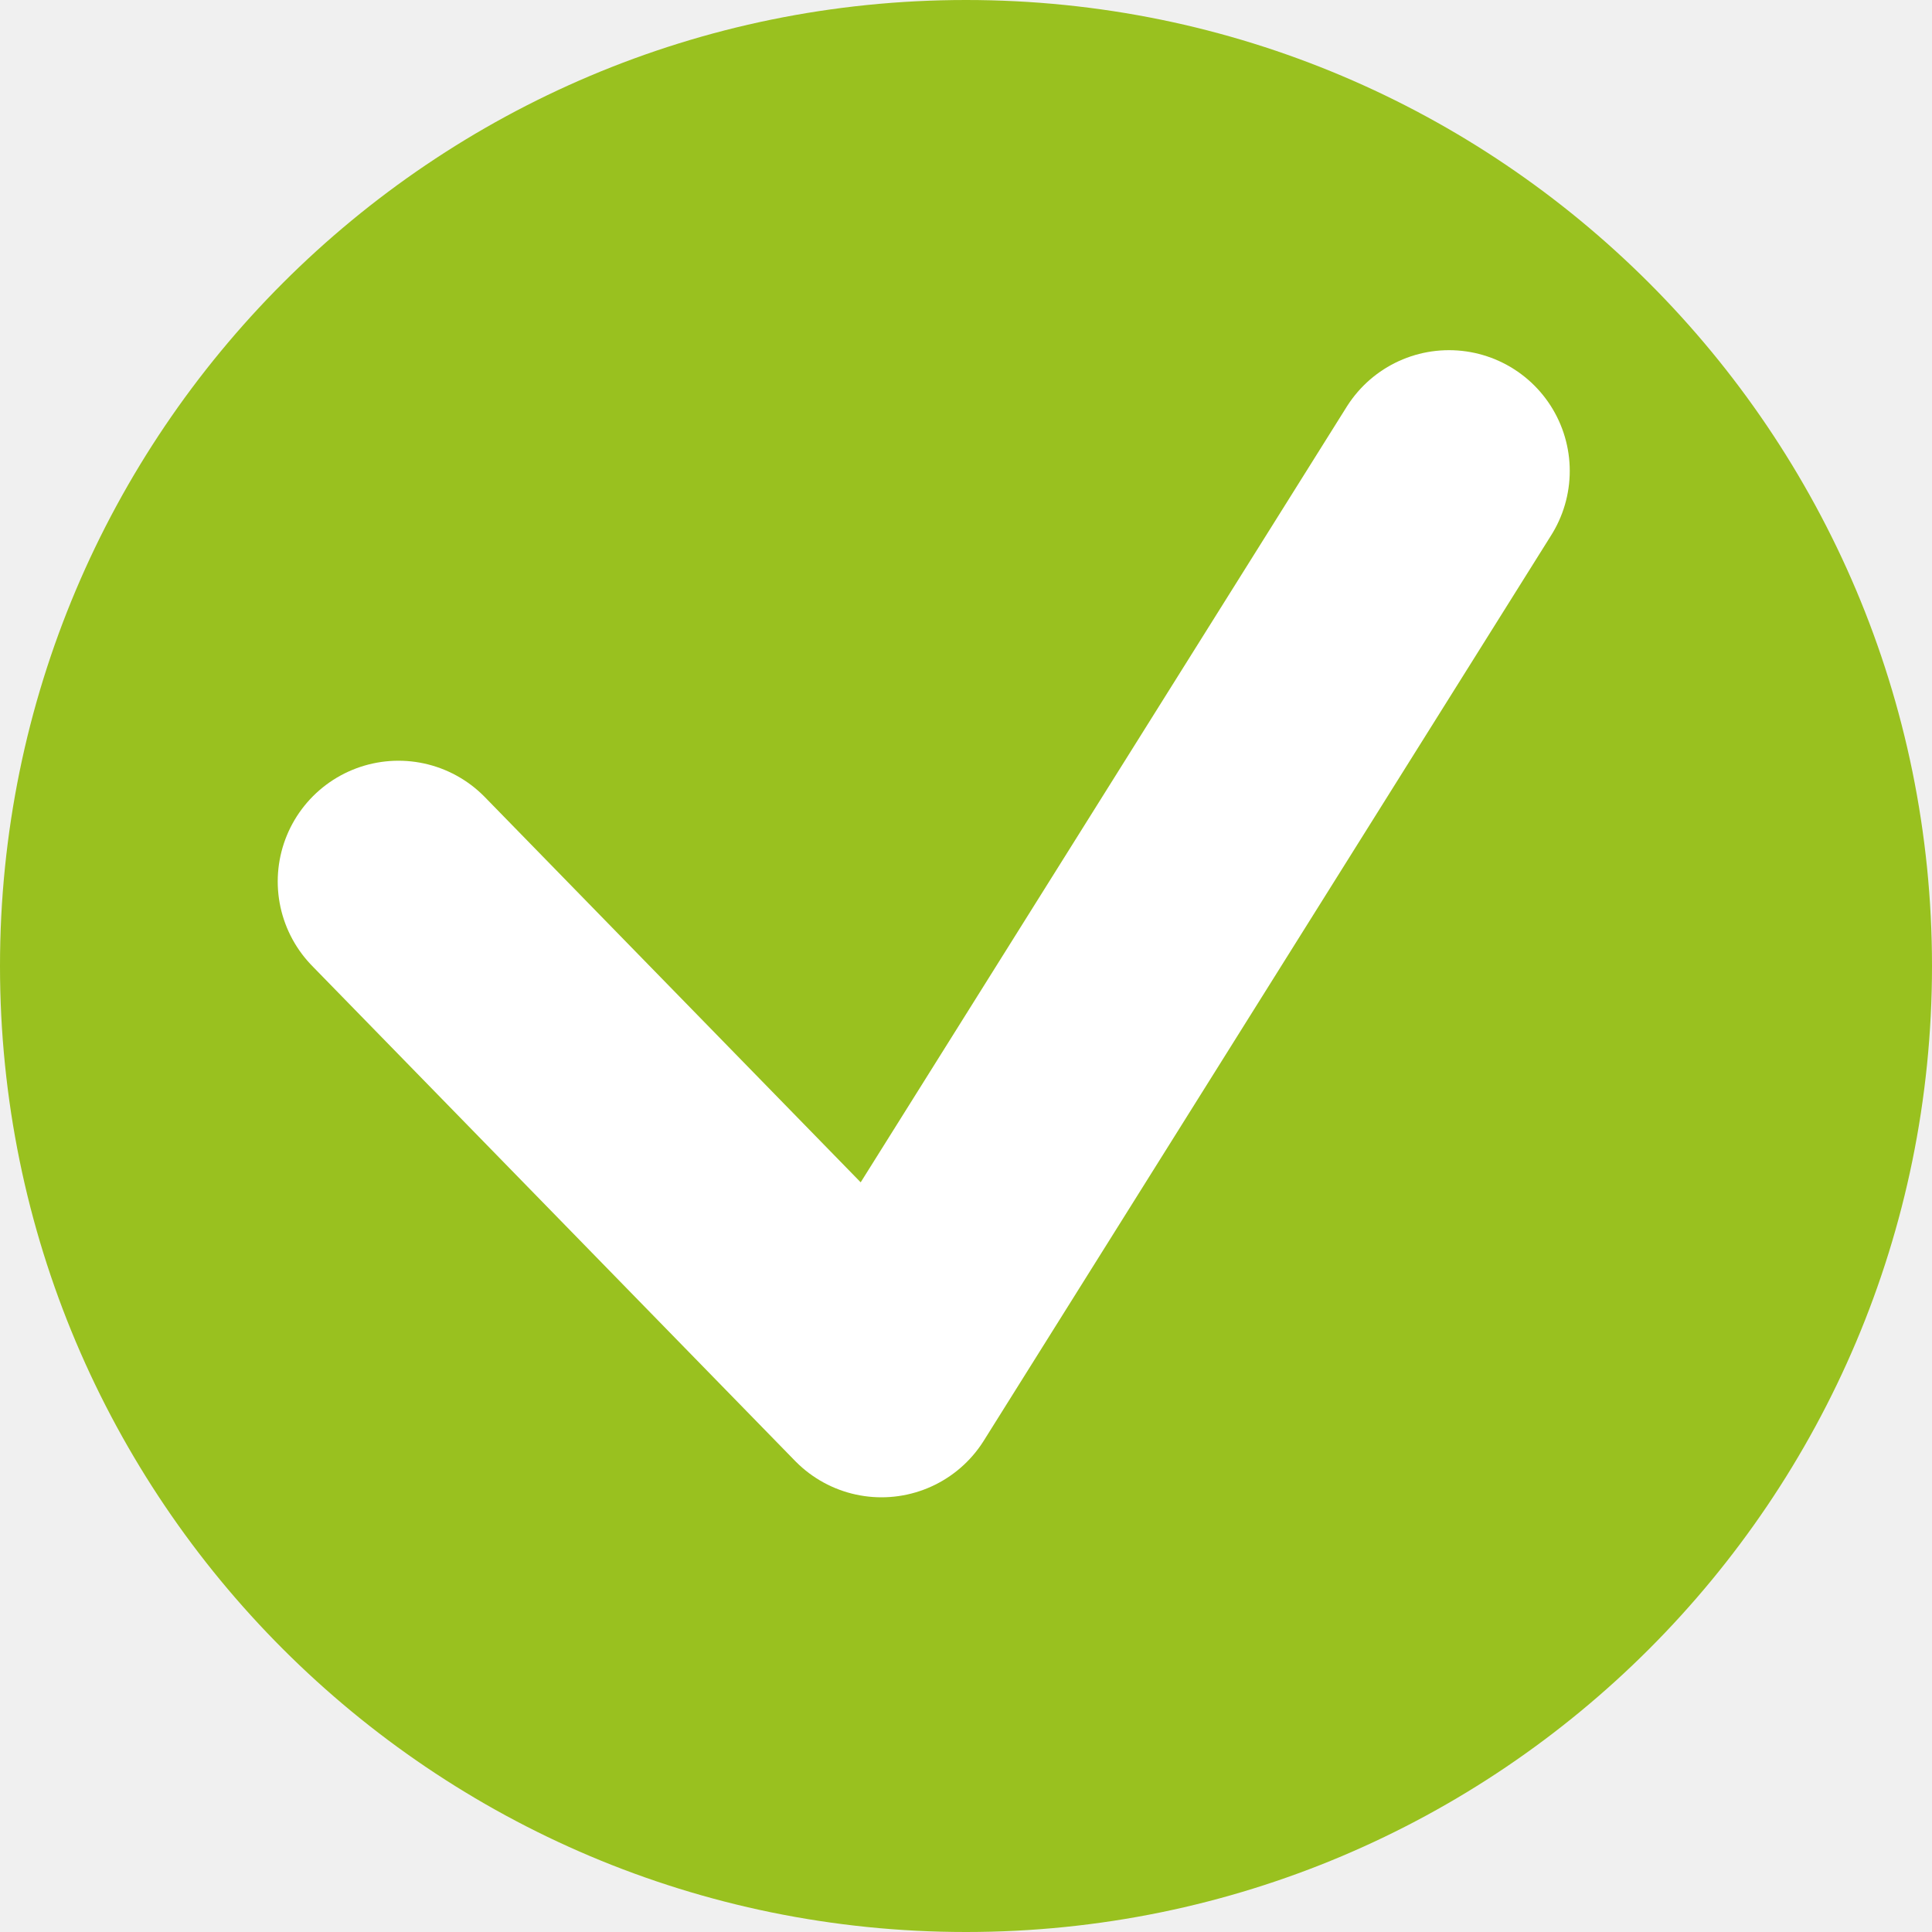
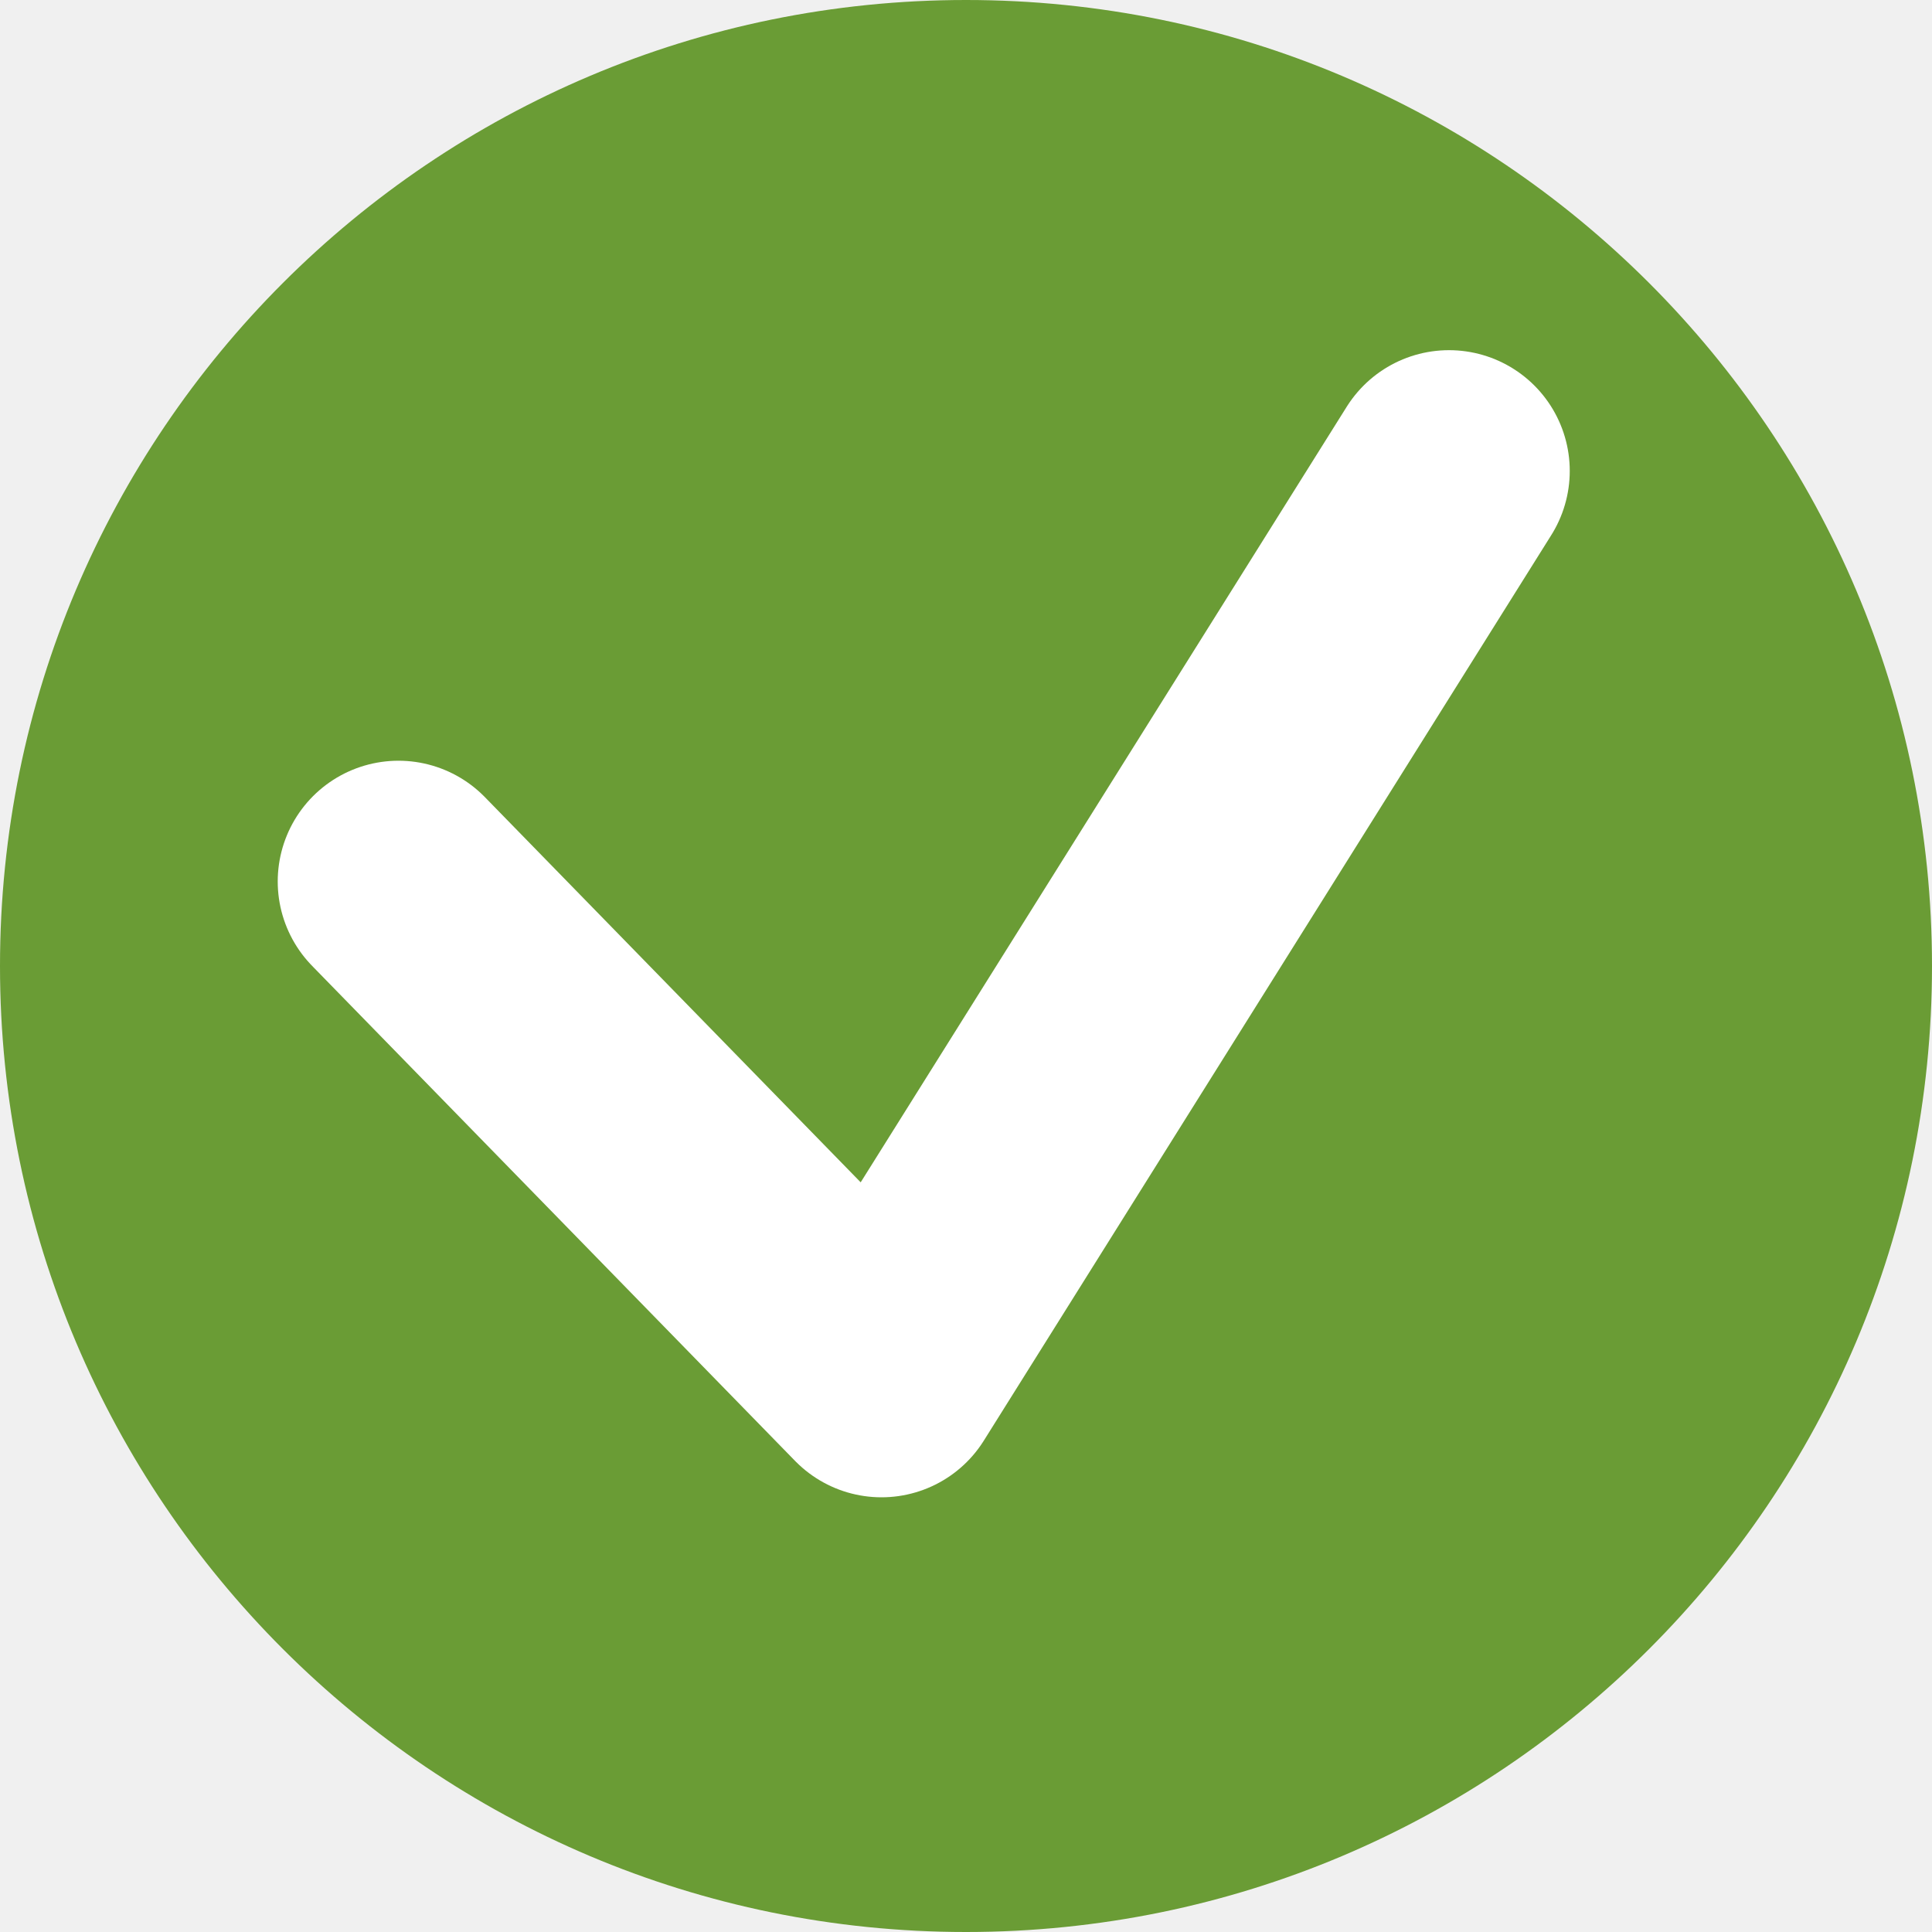
<svg xmlns="http://www.w3.org/2000/svg" width="16" height="16" viewBox="0 0 16 16" preserveAspectRatio="xMinYMid meet" overflow="visible">
-   <style>.st0{fill:#99c11f}.st1{fill:none;stroke:#fff;stroke-width:2;stroke-linecap:round;stroke-linejoin:round;stroke-miterlimit:10}</style>
+   <style>.st0{fill:#6a9c35}.st1{fill:none;stroke:#fff;stroke-width:2;stroke-linecap:round;stroke-linejoin:round;stroke-miterlimit:10}</style>
  <circle class="st0" cx="8" cy="8" r="8" />
  <path class="st1" d="M3.3 7.3l4 4.1L12 3.9" />
</svg>
